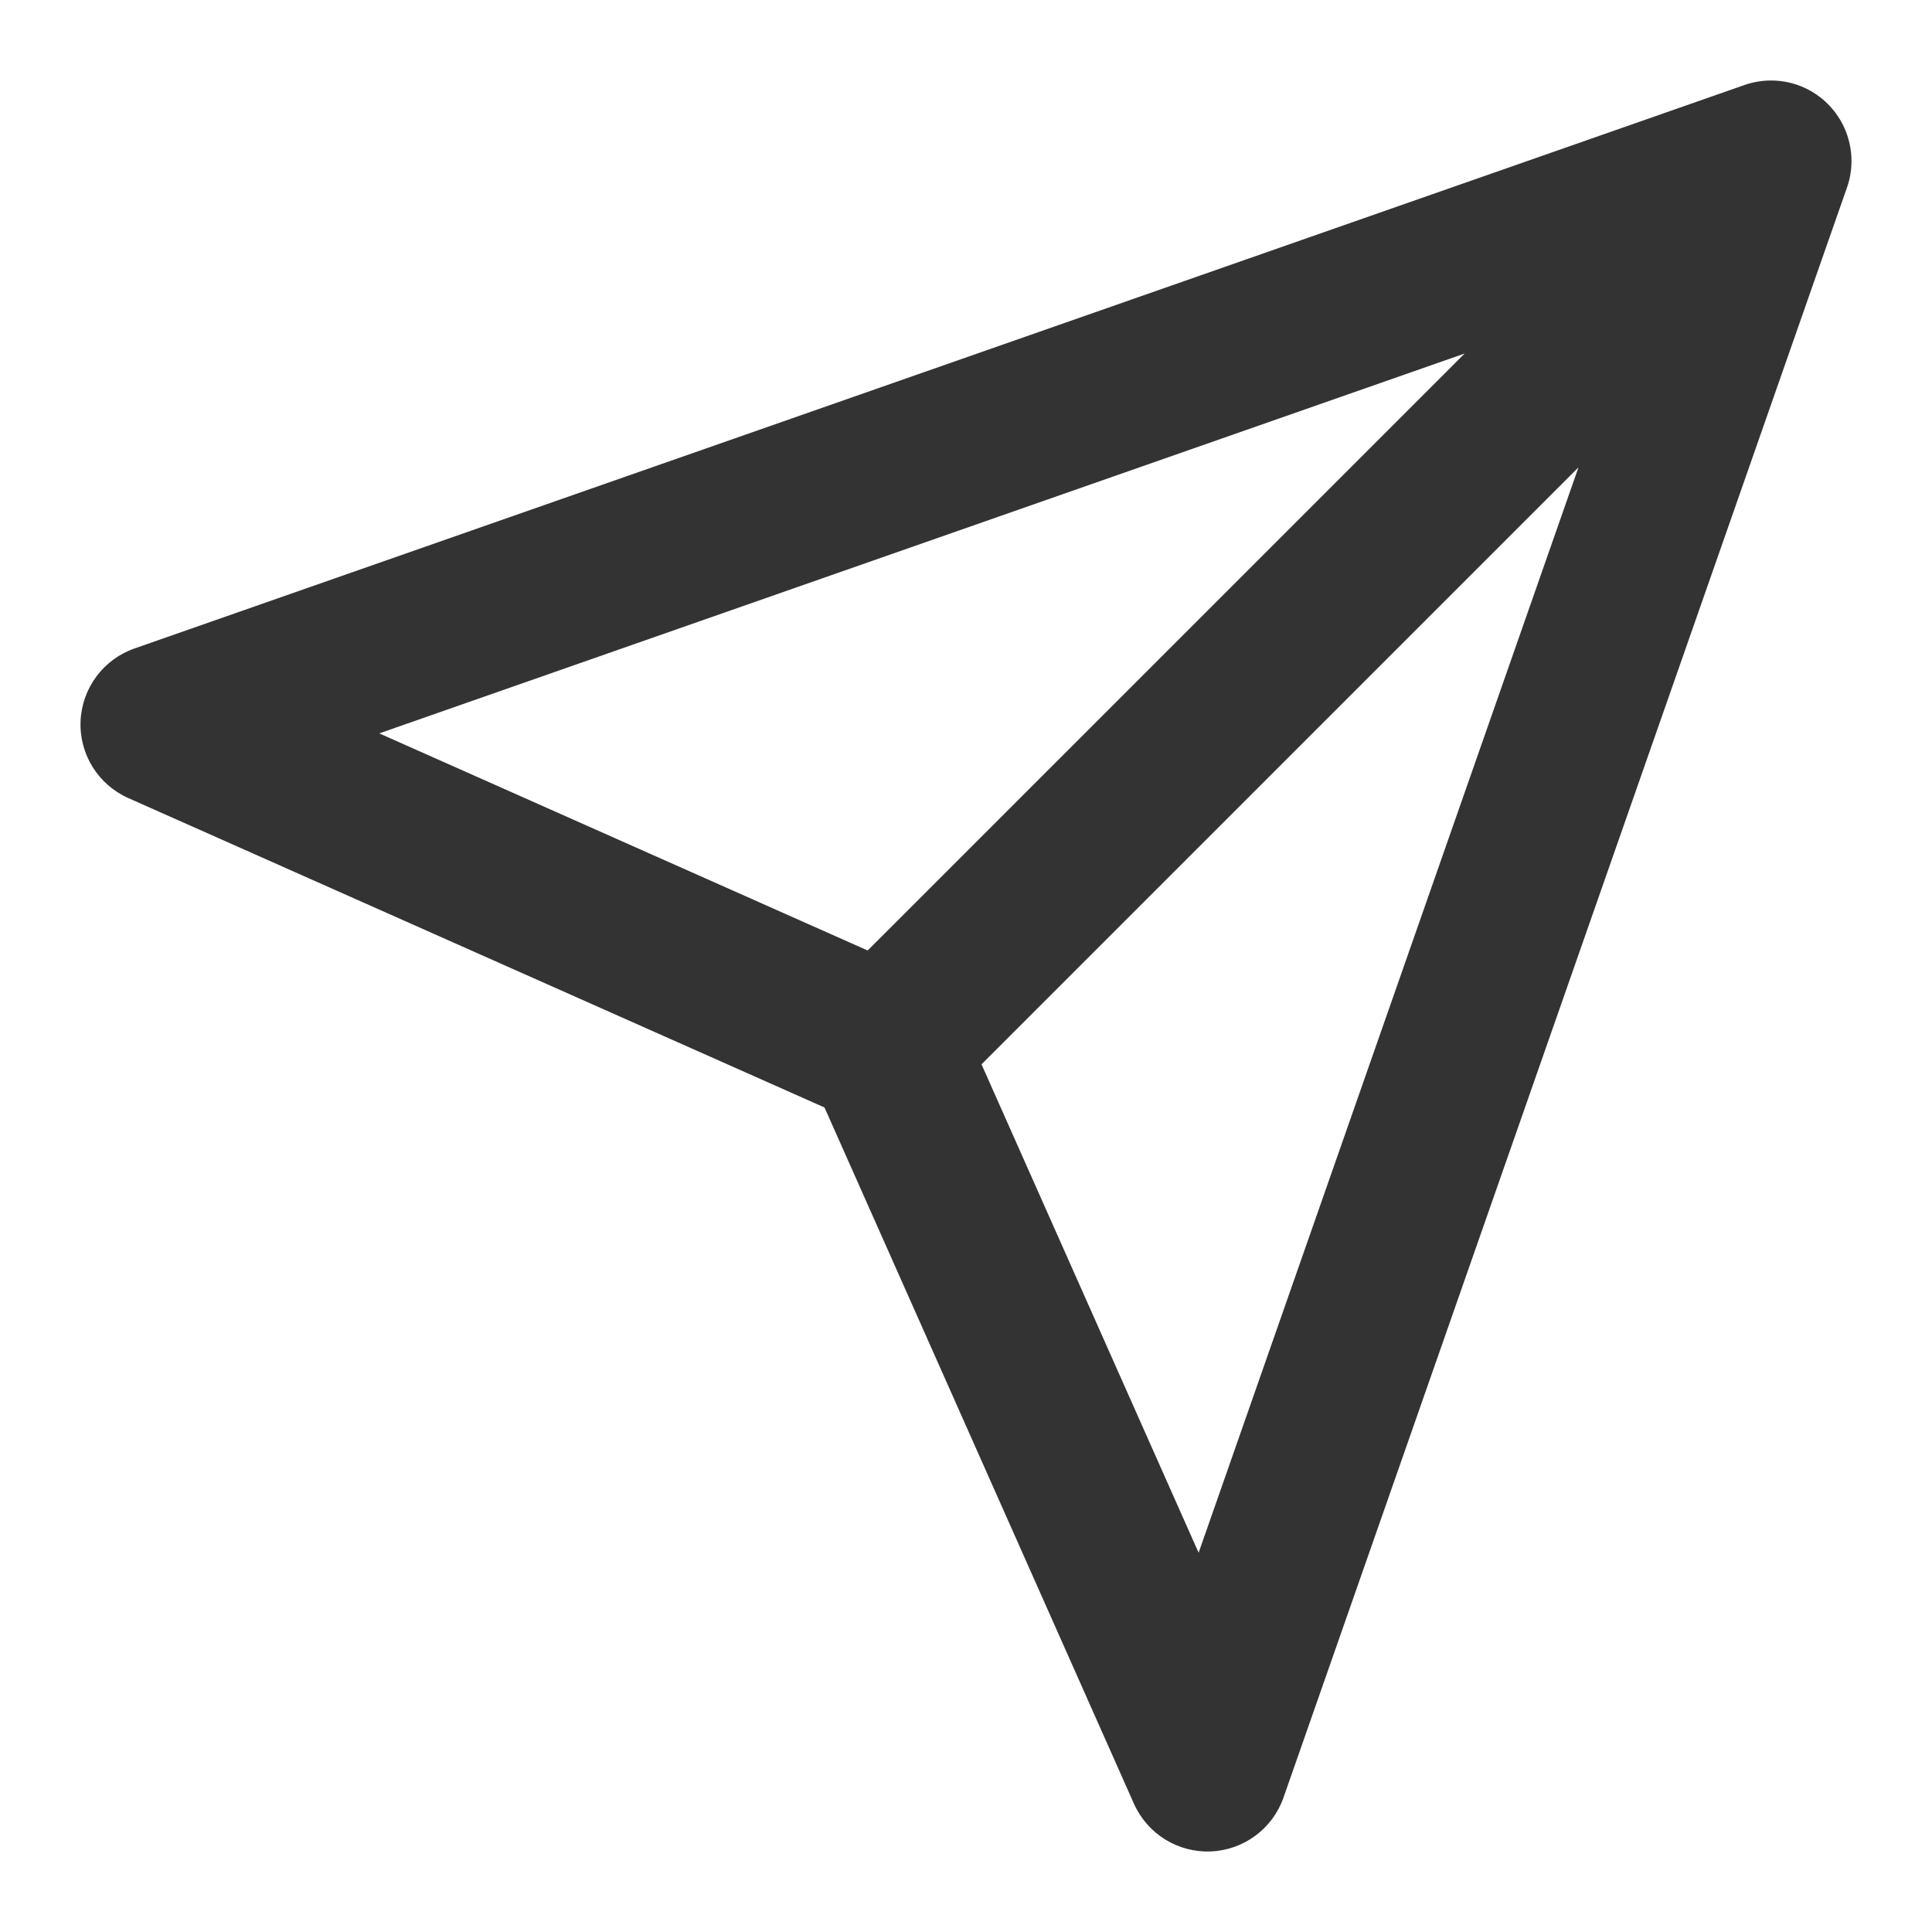
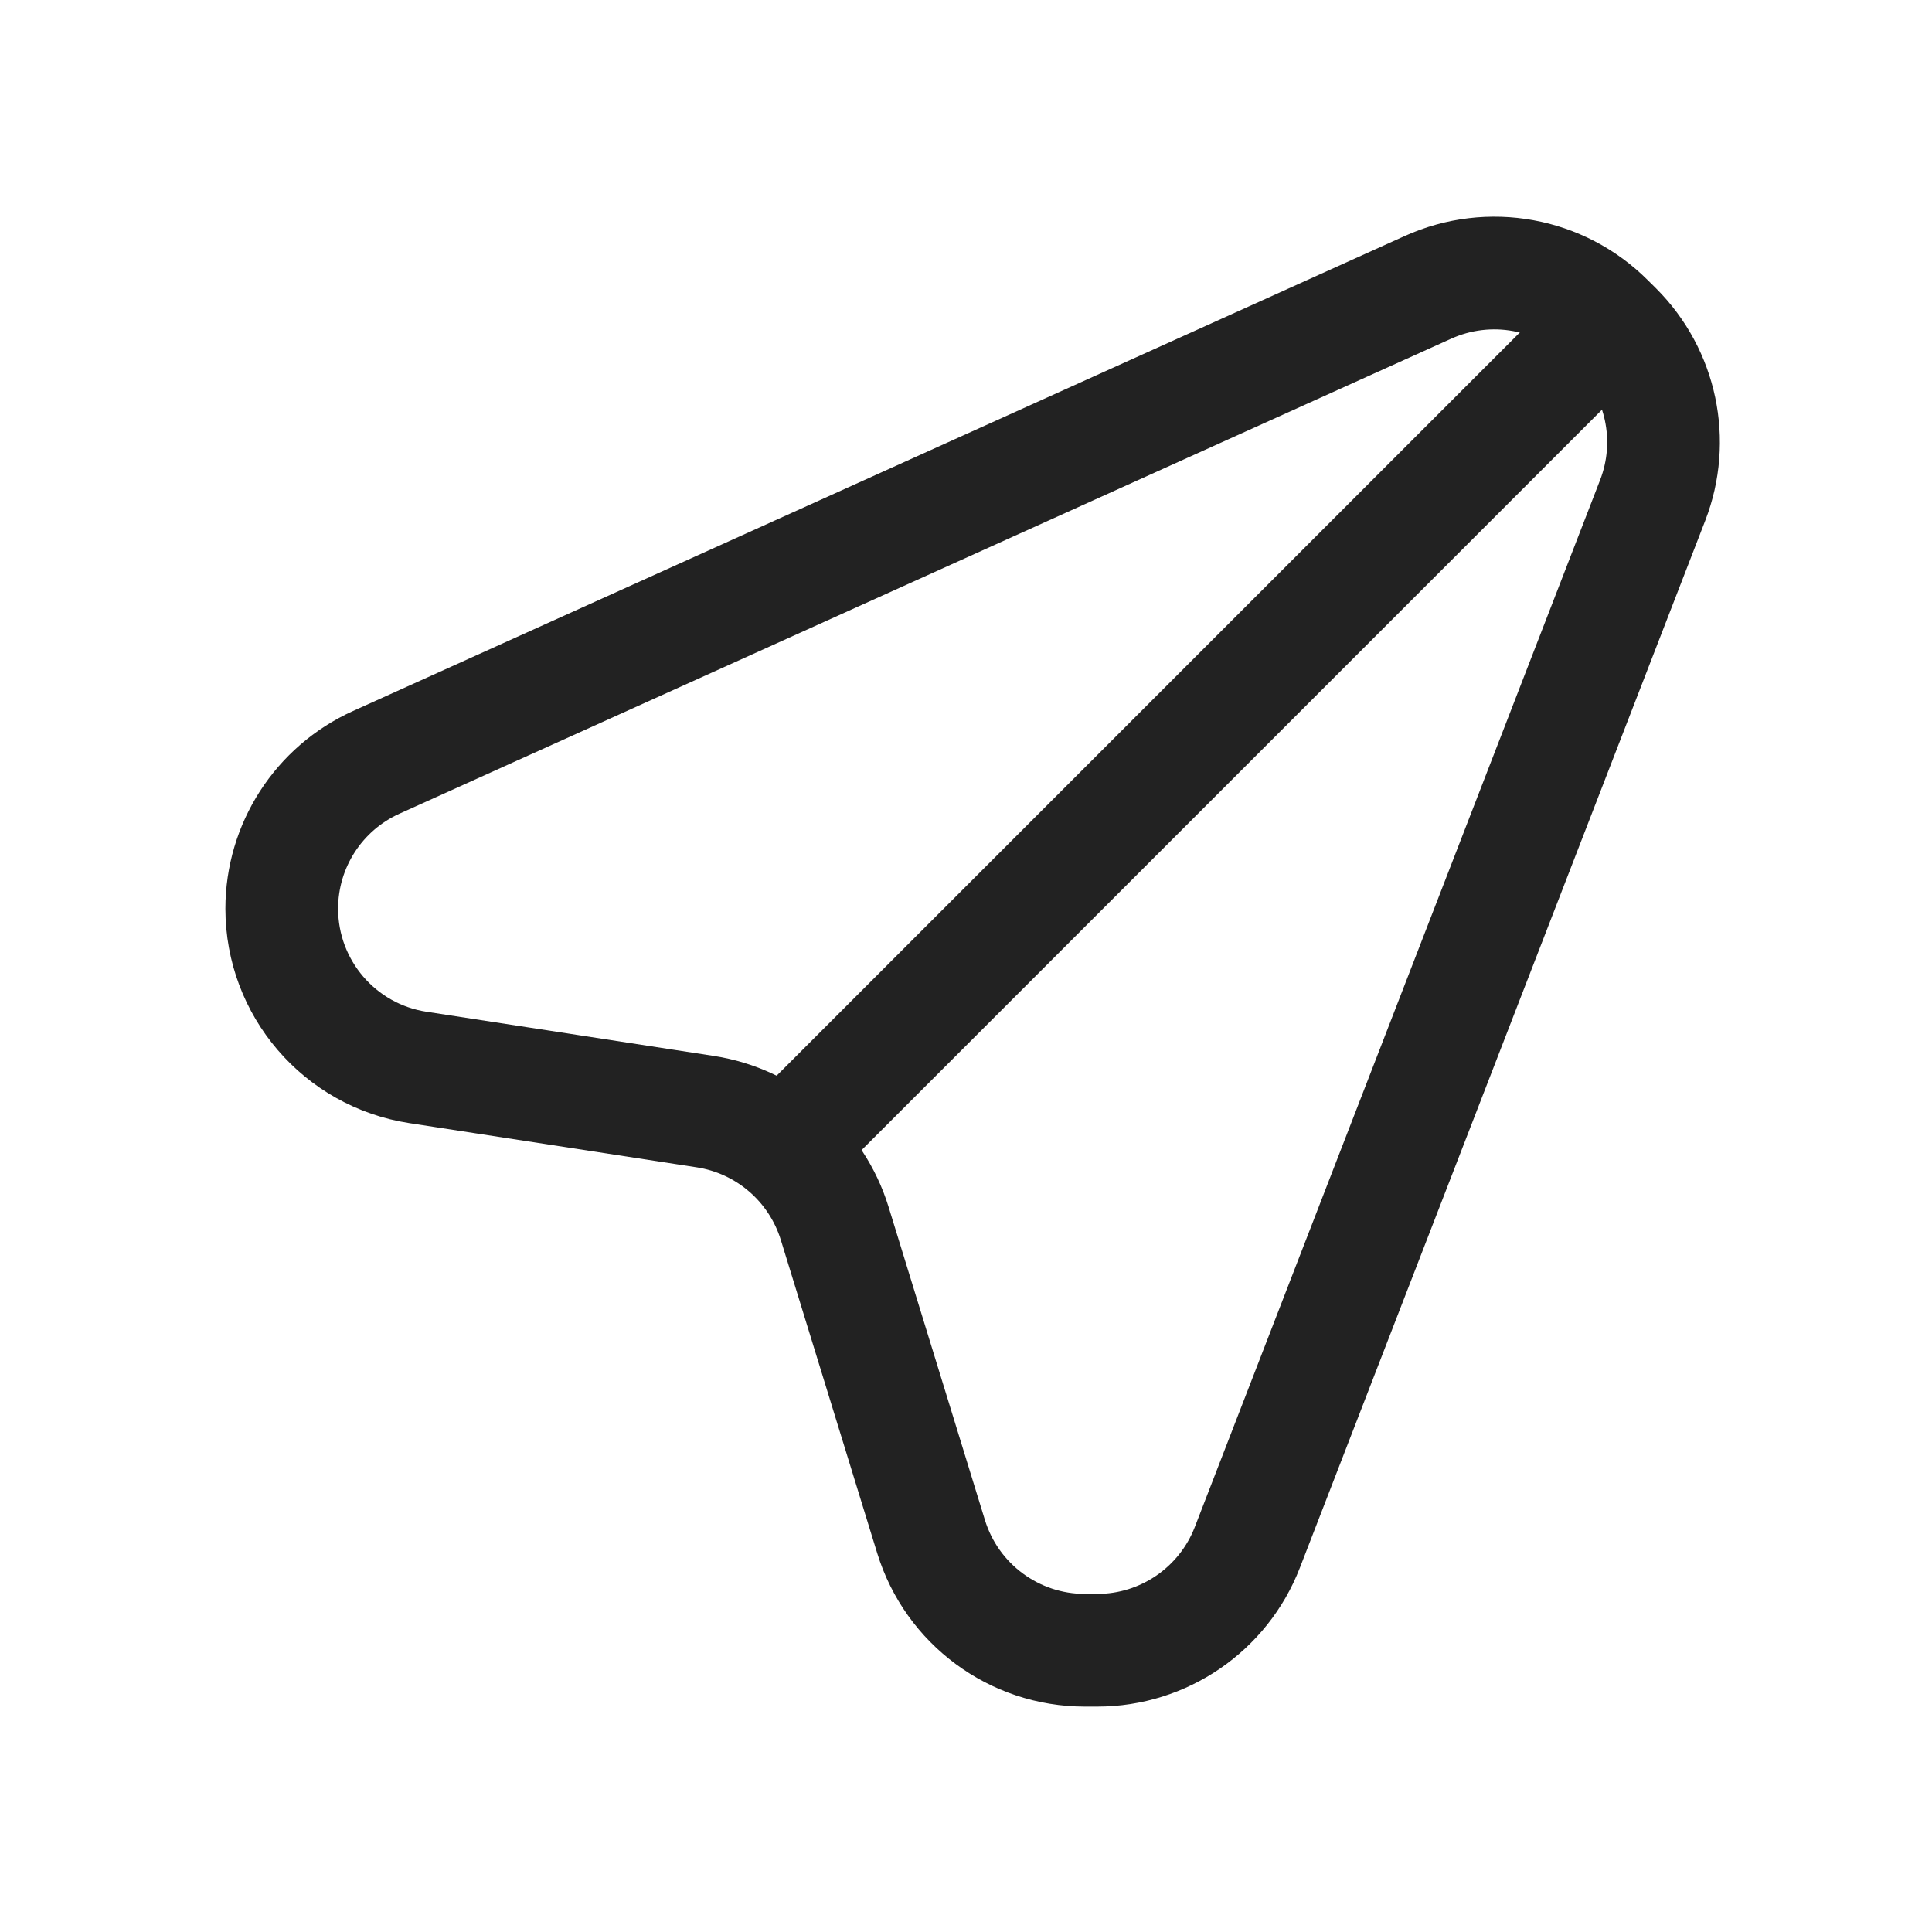
- <svg xmlns="http://www.w3.org/2000/svg" width="current" height="current" viewBox="0 0 60 60" fill="none">
-   <path fill-rule="evenodd" clip-rule="evenodd" d="M56.81 3.276C56.796 3.261 56.782 3.247 56.768 3.232C56.328 2.792 55.765 2.551 55.19 2.507C55.033 2.495 54.875 2.498 54.718 2.516C54.515 2.539 54.315 2.586 54.122 2.659L4.174 20.14C3.207 20.479 2.544 21.374 2.502 22.398C2.46 23.422 3.048 24.368 3.985 24.785L25.606 34.394L35.215 56.015C35.632 56.952 36.578 57.54 37.602 57.498C38.626 57.456 39.521 56.793 39.86 55.826L57.341 5.878C57.414 5.684 57.462 5.484 57.484 5.281C57.566 4.554 57.326 3.817 56.81 3.276ZM45.486 10.979L11.778 22.776L26.946 29.518L45.486 10.979ZM30.482 33.054L49.021 14.514L37.224 48.222L30.482 33.054Z" fill="#333333" />
+ <svg xmlns="http://www.w3.org/2000/svg" width="current" height="current" viewBox="0 0 24 24" fill="none">
+   <path d="M11.566 19.088L10.369 15.198C10.143 14.465 9.519 13.926 8.761 13.809L5.192 13.26C4.219 13.111 3.5 12.273 3.5 11.288C3.5 10.504 3.959 9.793 4.674 9.47L17.74 3.569C18.498 3.227 19.389 3.389 19.977 3.978L20.079 4.079C20.639 4.639 20.816 5.476 20.53 6.215L15.495 19.222C15.197 19.992 14.456 20.5 13.63 20.5H13.477C12.599 20.5 11.824 19.927 11.566 19.088Z" stroke="#222222" stroke-width="1.4" stroke-linecap="round" />
+   <path d="M10 14L19.5 4.5" stroke="#222222" stroke-width="1.4" stroke-linecap="round" />
</svg>
